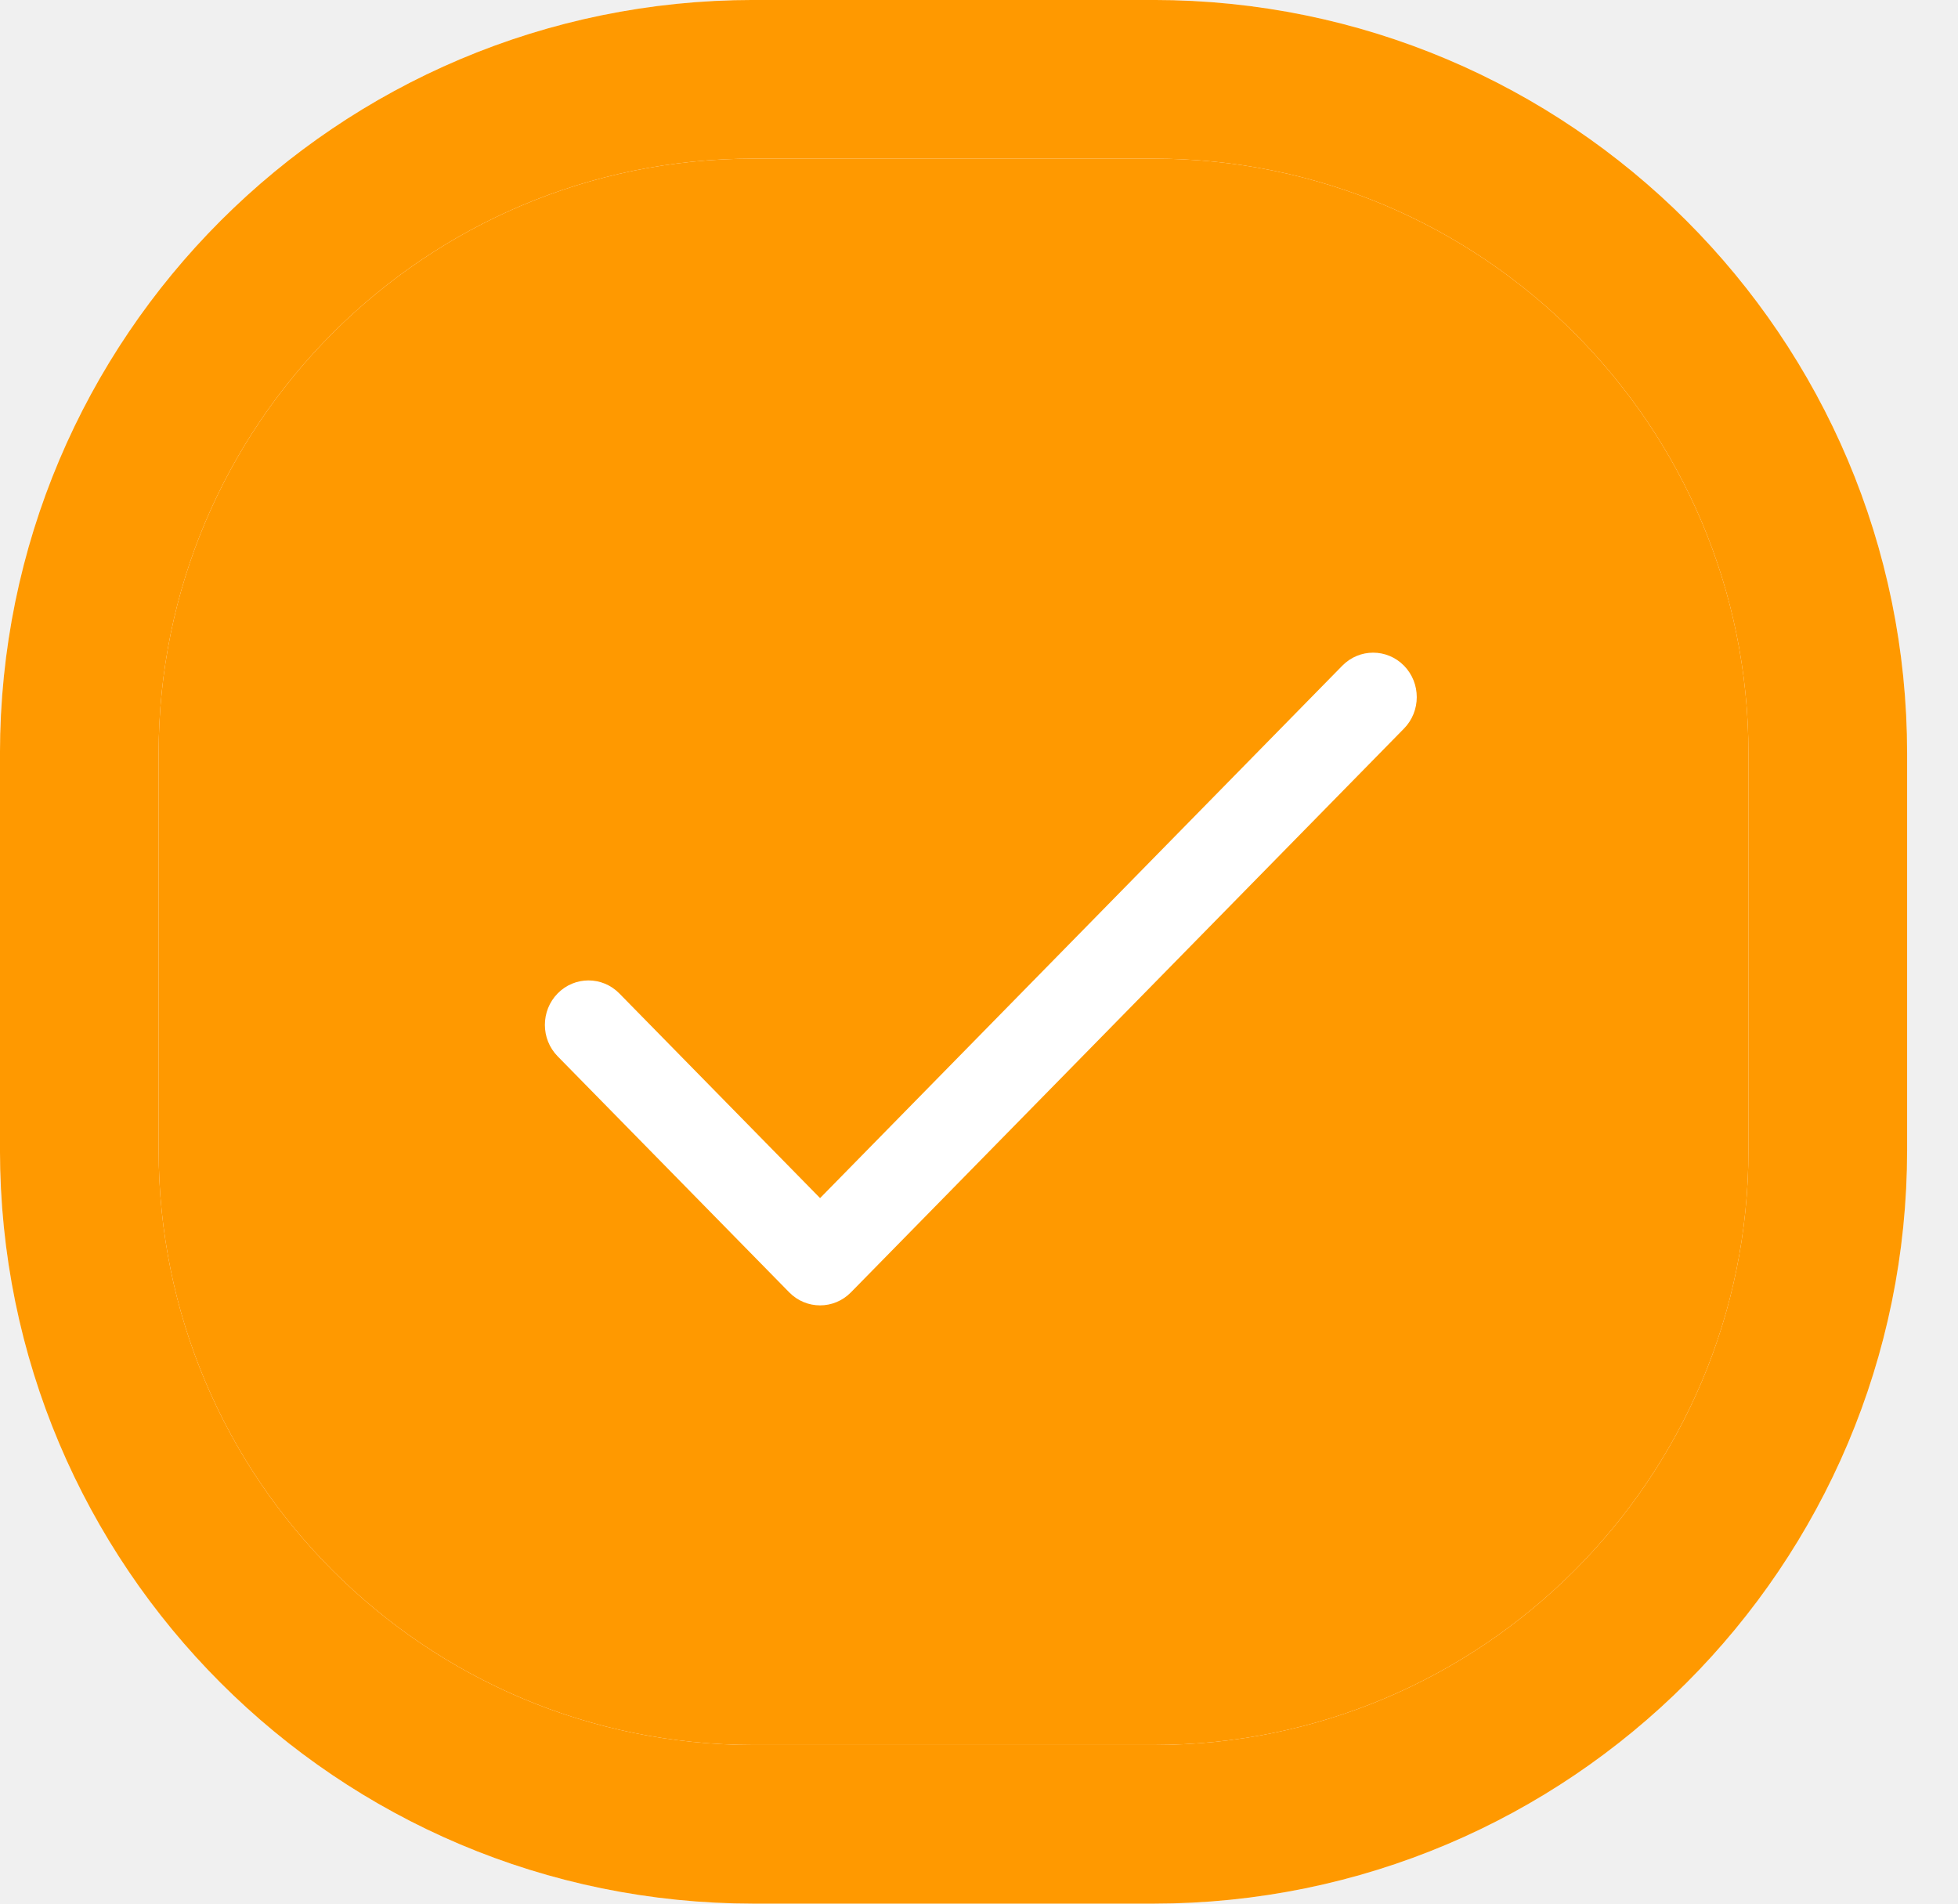
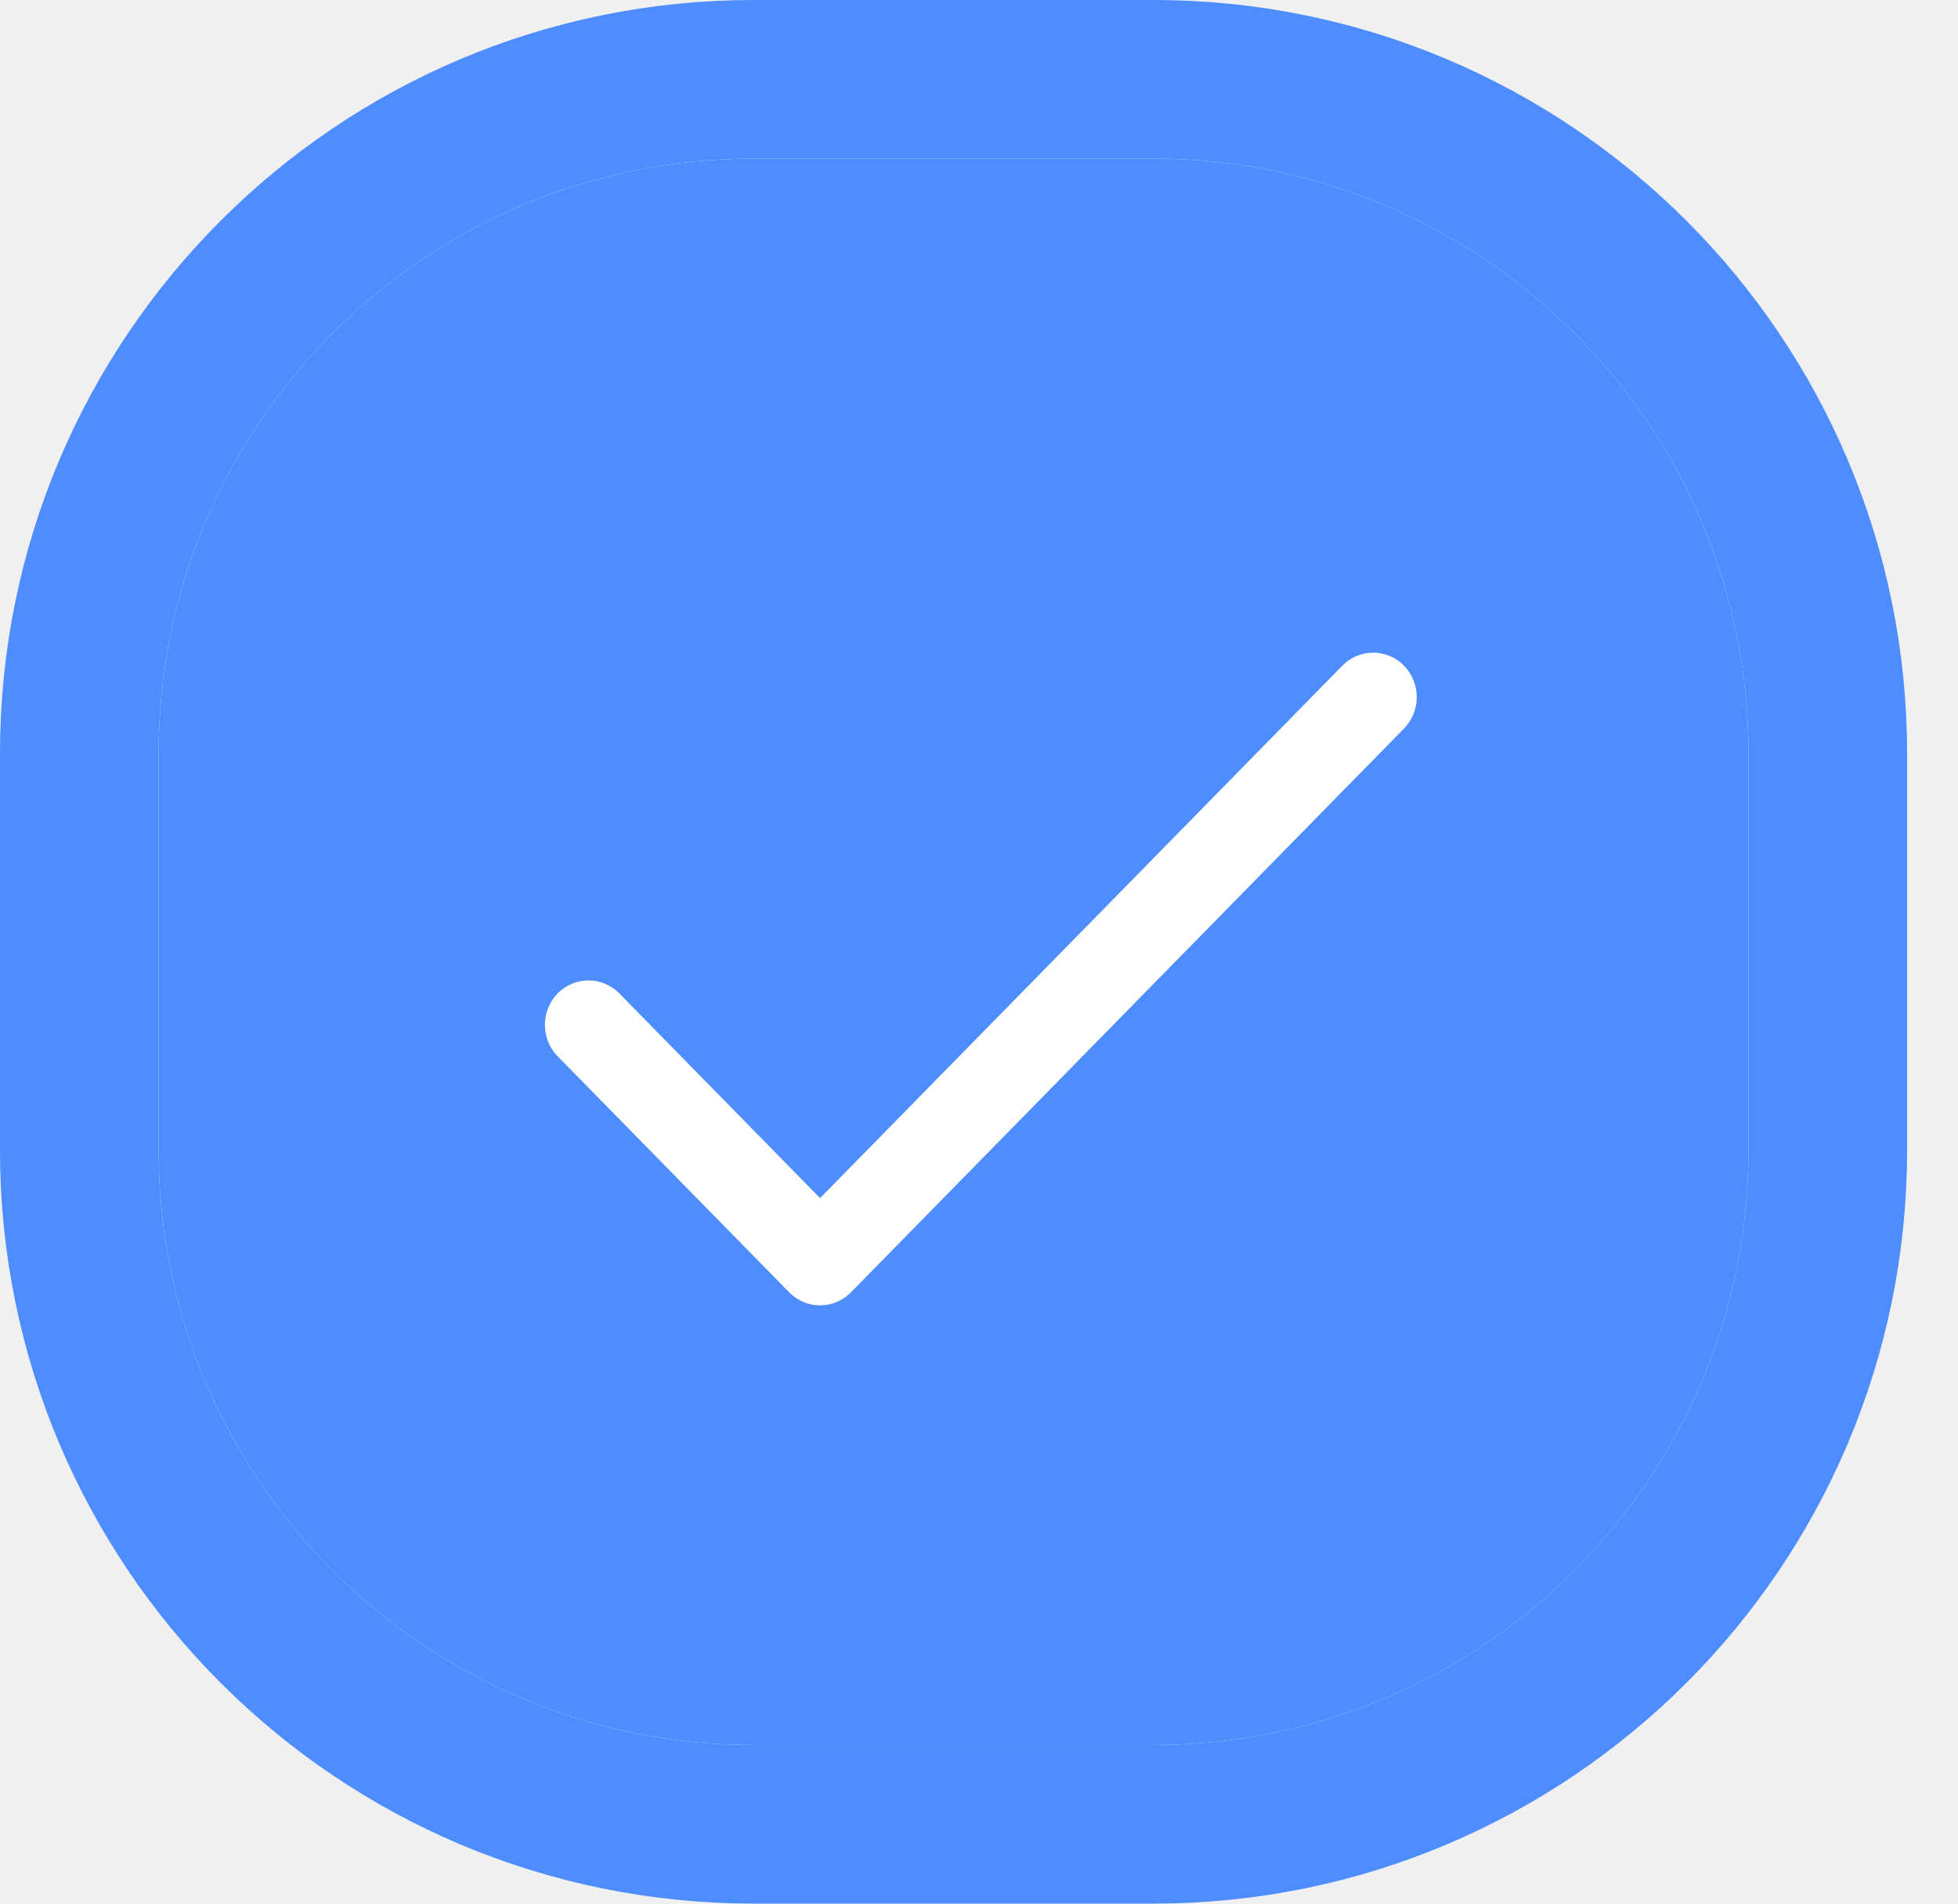
<svg xmlns="http://www.w3.org/2000/svg" width="36" height="35" viewBox="0 0 36 35" fill="none">
-   <rect x="1.458" y="1.458" width="32.148" height="32.083" rx="12.396" fill="#FF9900" />
+   <rect x="1.458" y="1.458" width="32.148" height="32.083" rx="12.396" fill="#4D8DFF" />
  <rect x="1.458" y="1.458" width="32.148" height="32.083" rx="12.396" stroke="white" stroke-width="2.917" />
-   <rect x="1.458" y="1.458" width="32.148" height="32.083" rx="12.396" stroke="#FF9900" stroke-width="2.917" />
+   <rect x="1.458" y="1.458" width="32.148" height="32.083" rx="12.396" stroke="#4D8DFF" stroke-width="2.917" />
  <path d="M25.814 12.239C25.501 11.92 24.993 11.92 24.68 12.239L15.078 22.028L11.387 18.265C11.074 17.946 10.566 17.946 10.253 18.265C9.94 18.584 9.94 19.102 10.253 19.421L14.511 23.761C14.824 24.08 15.332 24.08 15.645 23.761L25.814 13.395C26.127 13.076 26.127 12.558 25.814 12.239Z" fill="white" />
</svg>
